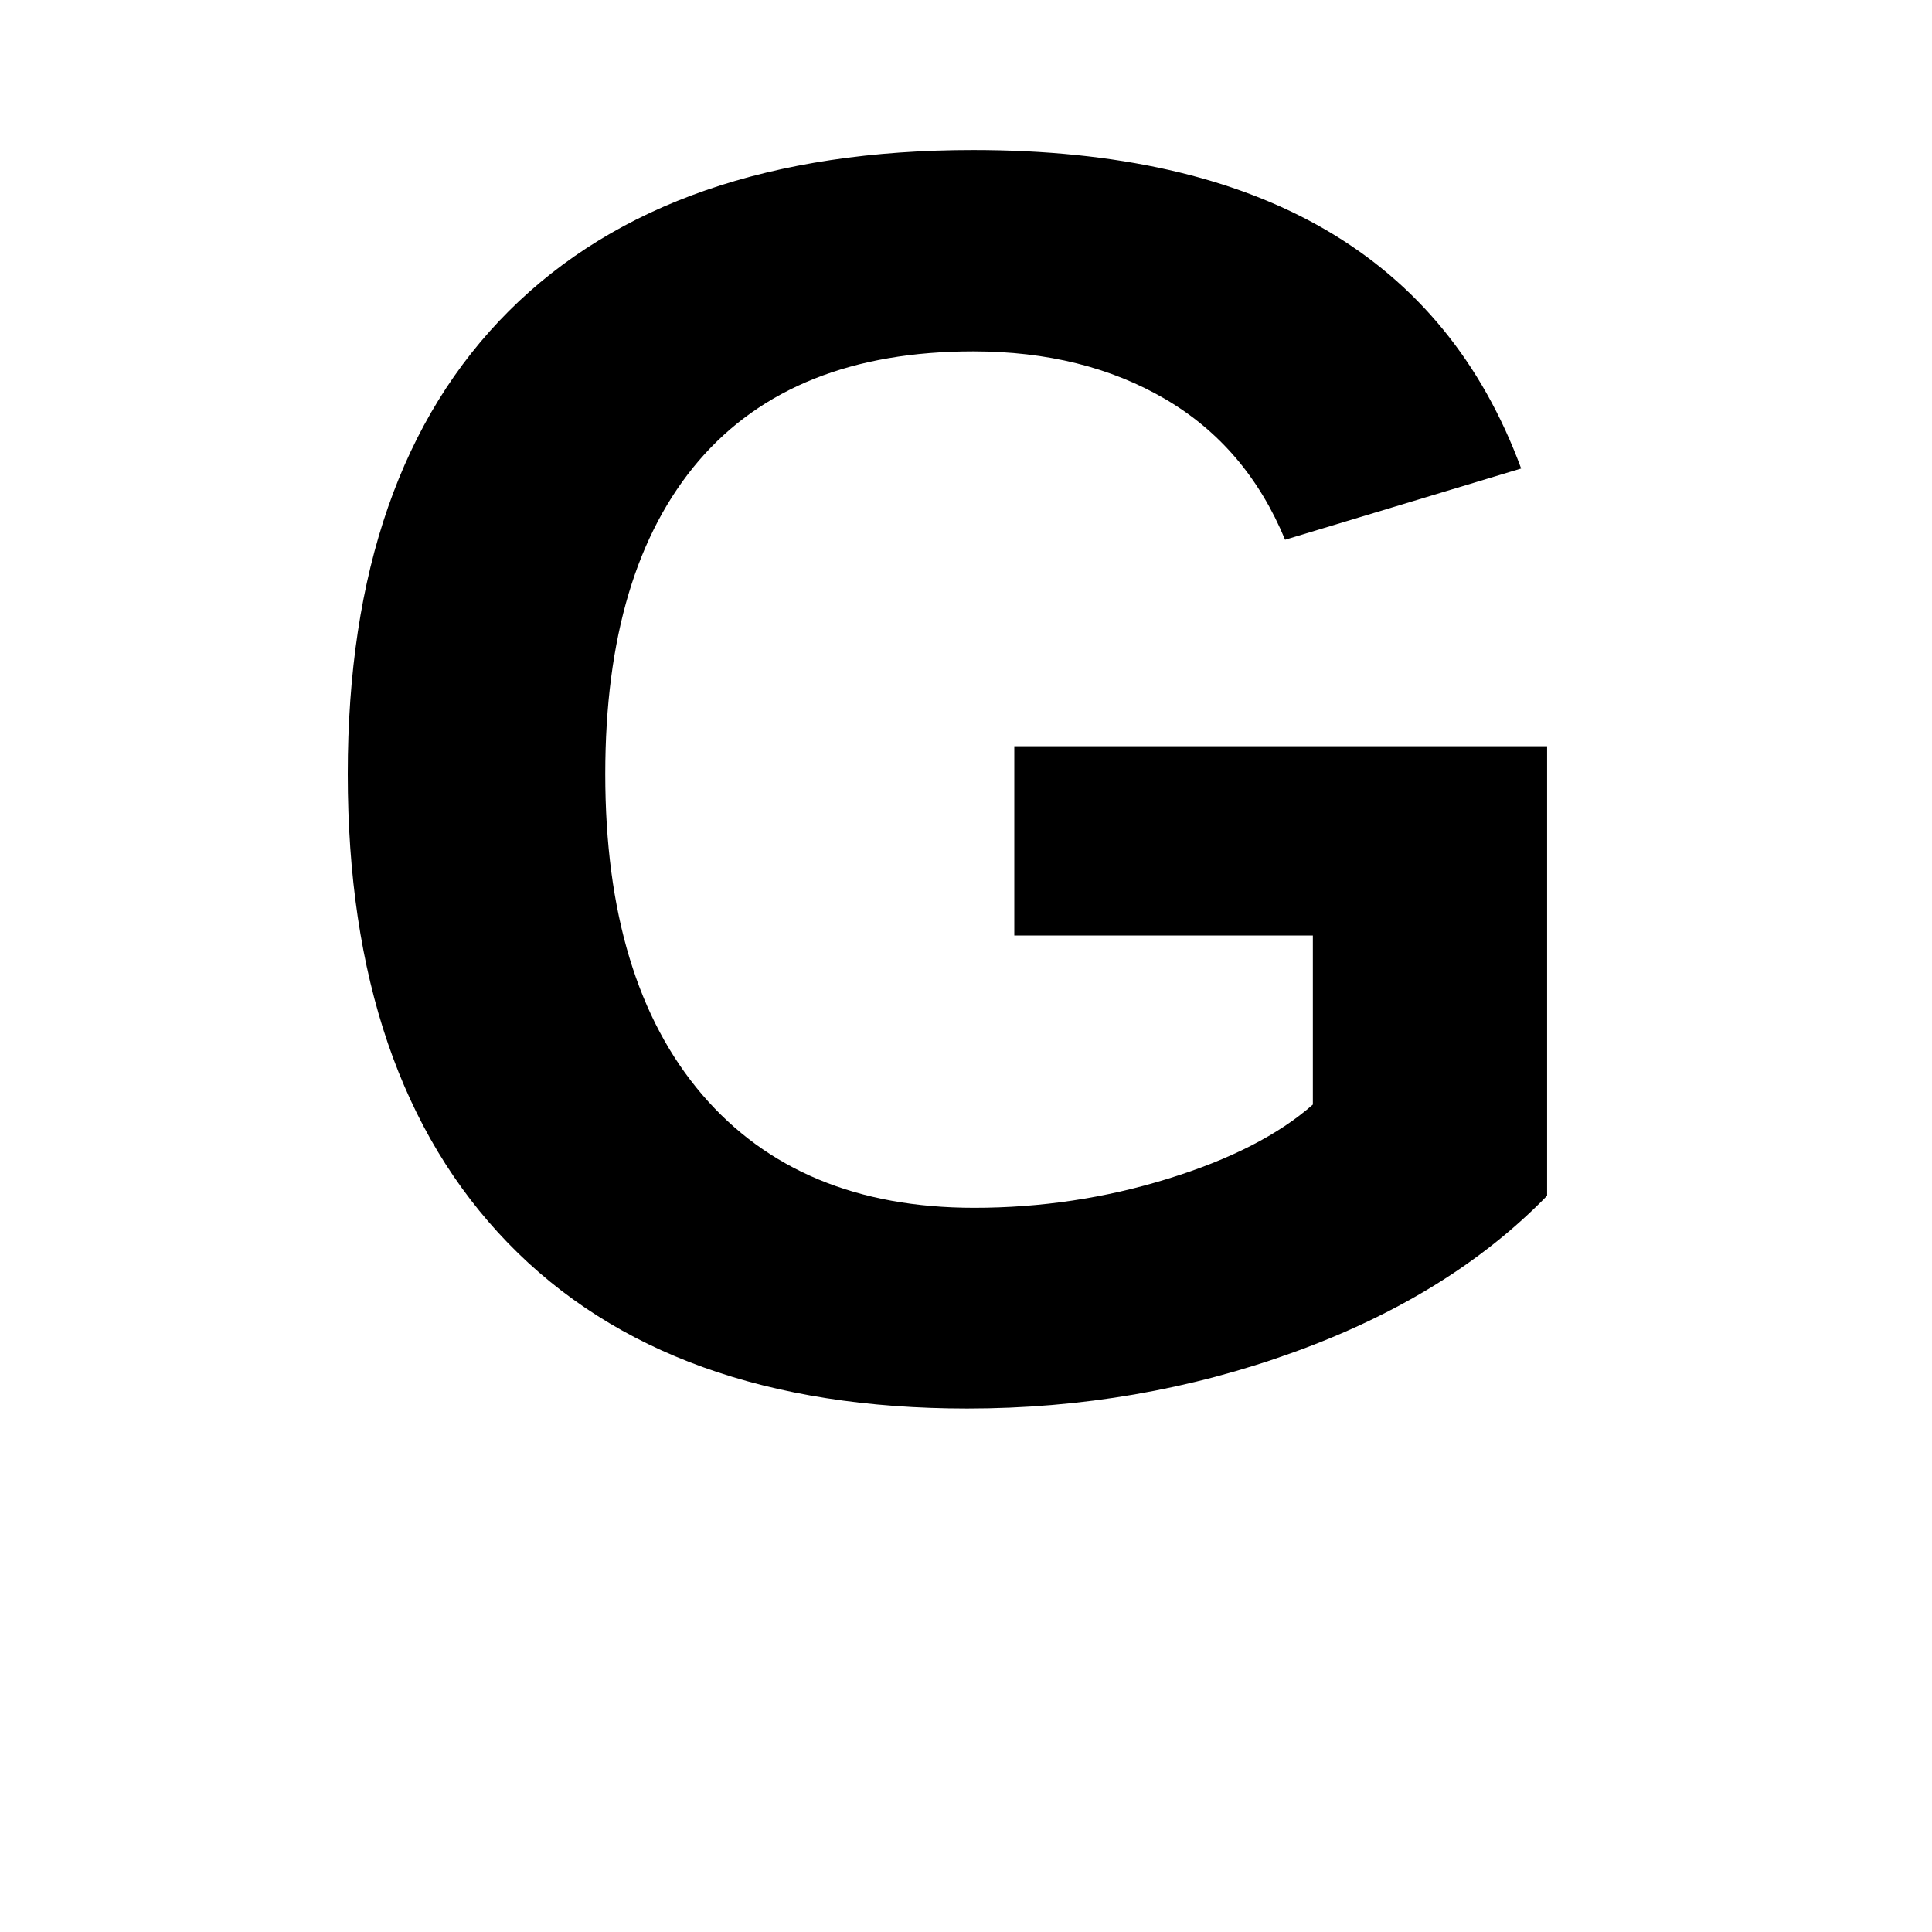
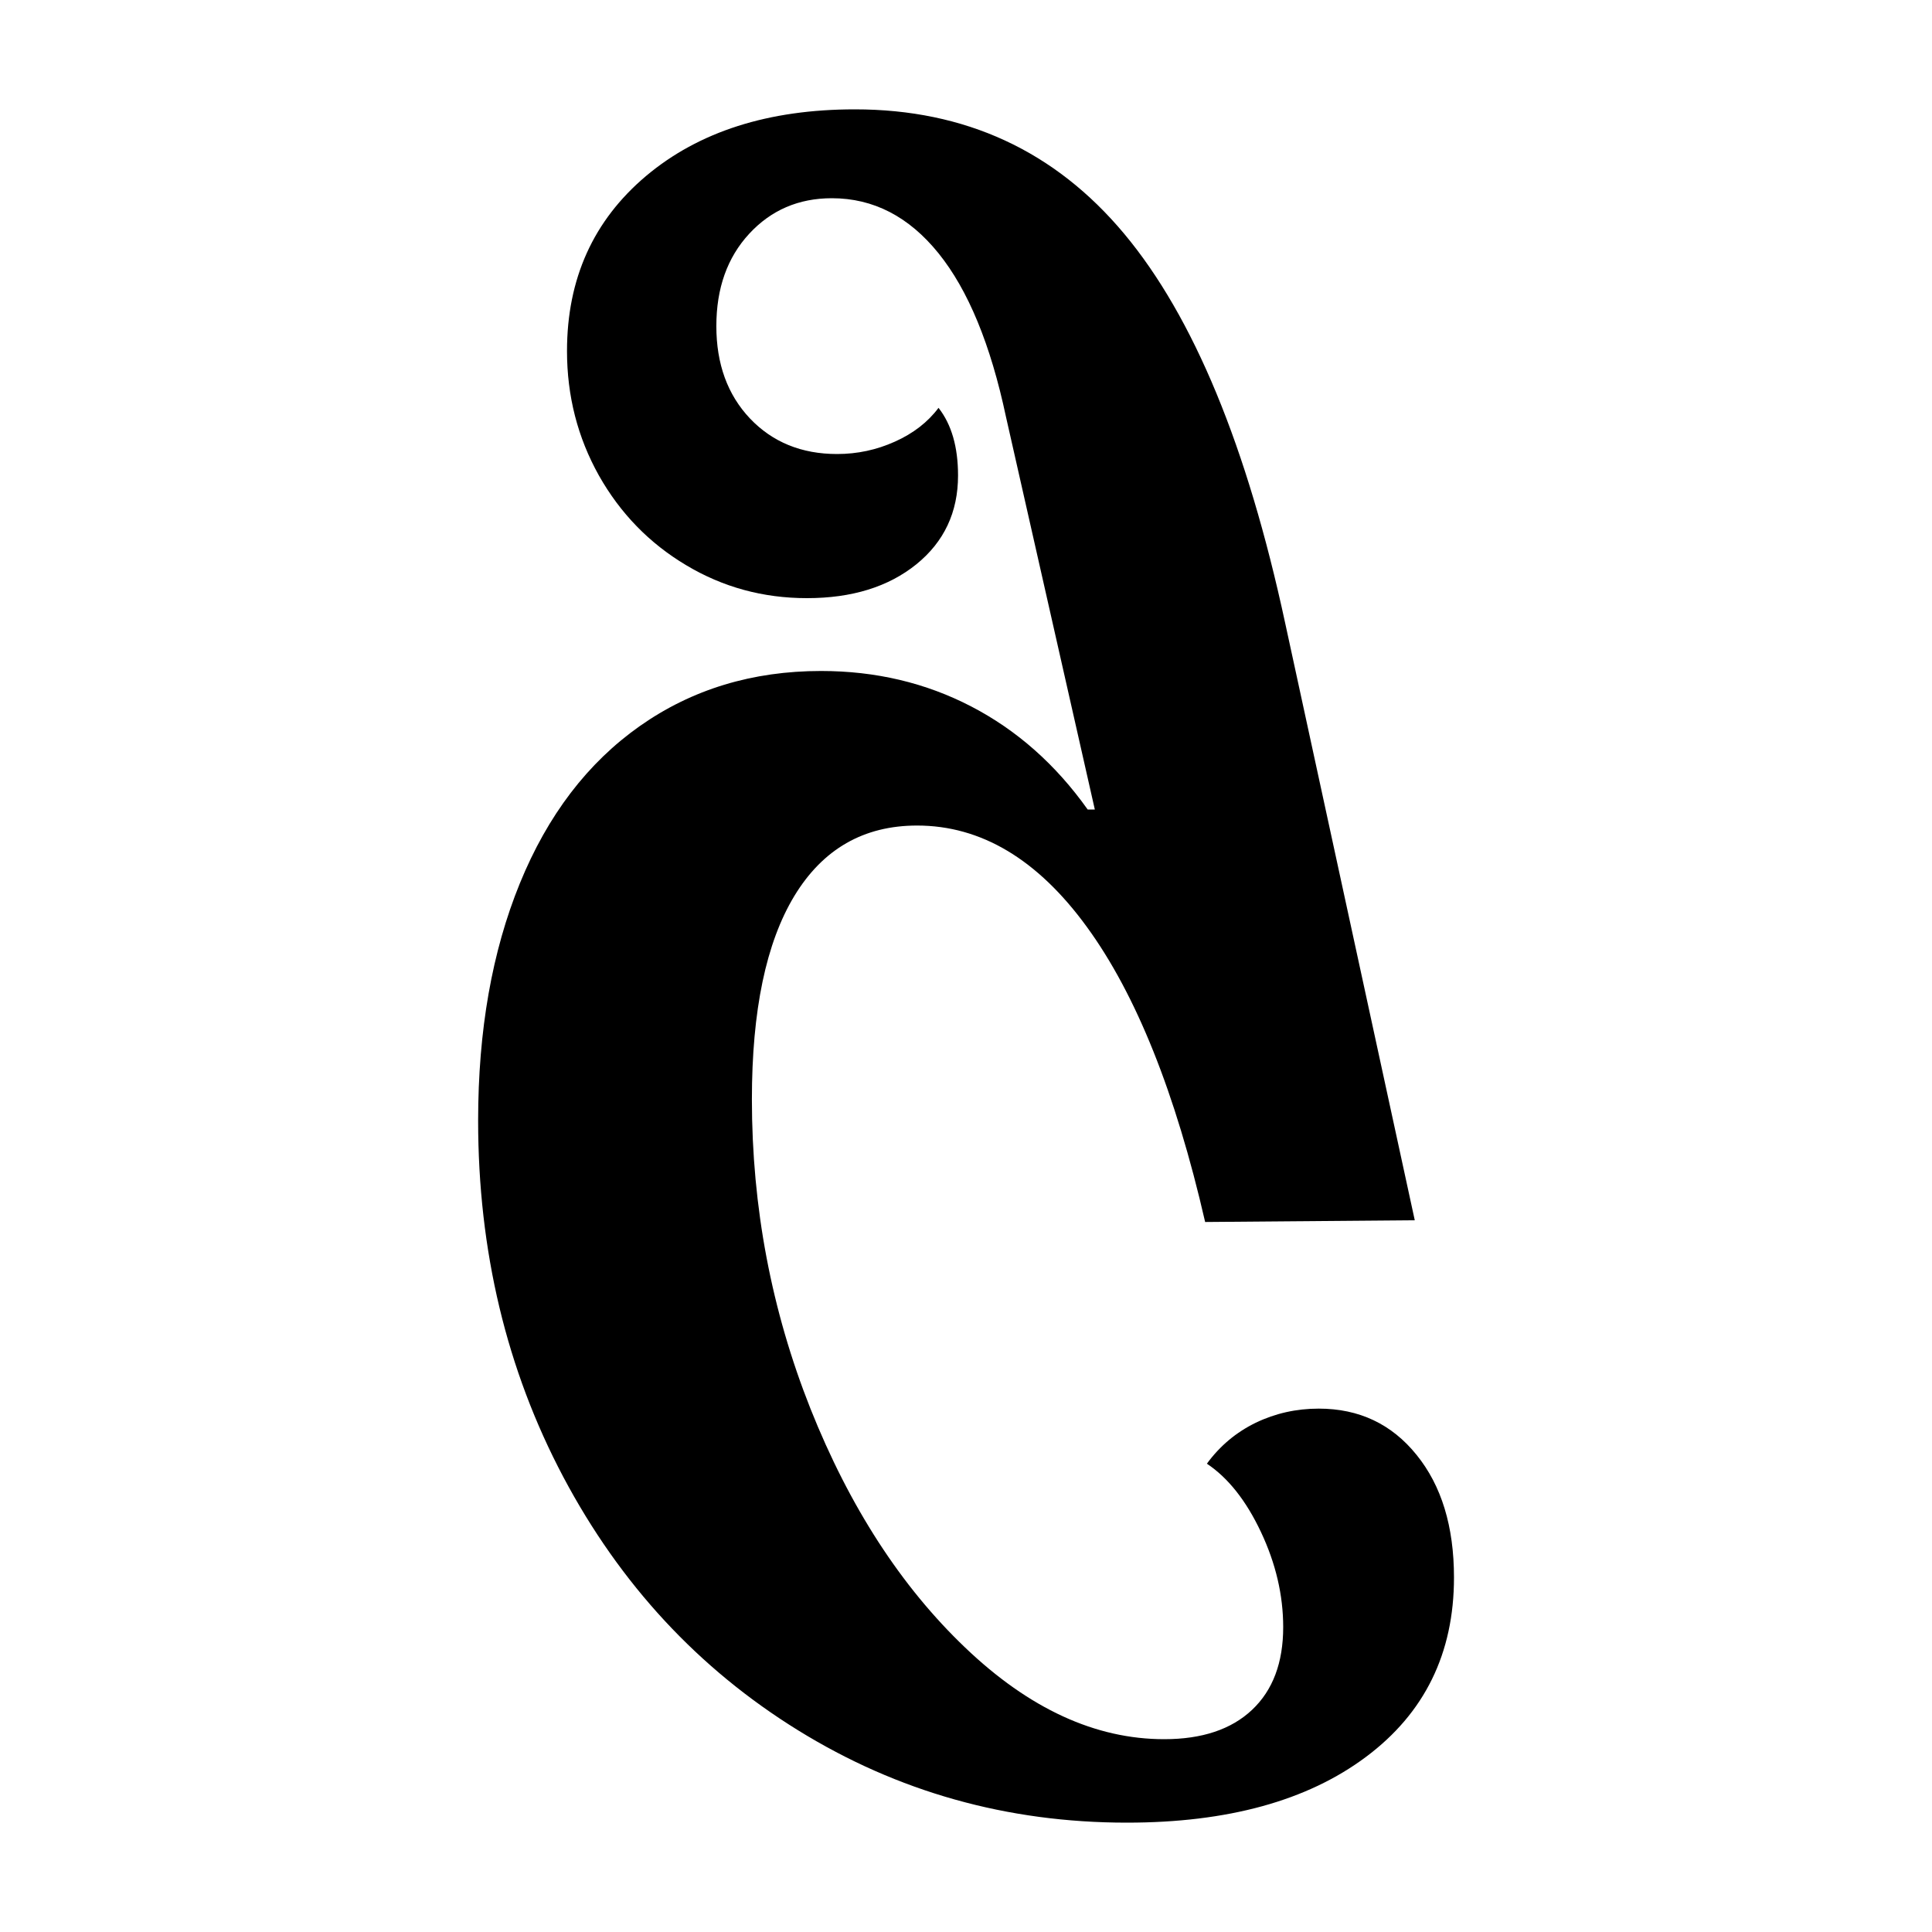
<svg xmlns="http://www.w3.org/2000/svg" viewBox="0 0 100 100">
  <rect width="100" height="100" fill="#ffffff" />
-   <text x="50" y="72" font-family="Arial, sans-serif" font-size="92" font-weight="bold" fill="#000000" text-anchor="middle">G</text>
+   <g transform="translate(22.998, 24.7) scale(1, -1)">
+     <path d="M21.25 19.04Q14.54 19.04 10.44 15.59Q6.35 12.14 6.35 6.53L6.35 6.53Q6.35 3.04 8.00 0.09Q9.66-2.85 12.51-4.55Q15.36-6.26 18.77-6.26L18.77-6.26Q22.26-6.26 24.43-4.51Q26.59-2.76 26.59 0.09L26.59 0.09Q26.59 2.30 25.58 3.59L25.58 3.59Q24.75 2.48 23.32 1.84Q21.90 1.20 20.33 1.20L20.33 1.20Q17.57 1.20 15.82 3.04Q14.08 4.88 14.08 7.82L14.08 7.82Q14.08 10.76 15.78 12.60Q17.48 14.44 20.06 14.44L20.06 14.44Q23.28 14.44 25.58 11.59Q27.88 8.74 29.07 3.13L29.07 3.13L33.67-17.20L33.30-17.20Q30.82-13.71 27.28-11.87Q23.74-10.03 19.50-10.03L19.50-10.03Q14.17-10.03 10.12-12.88Q6.07-15.73 3.91-21.02Q1.75-26.31 1.75-33.30L1.75-33.30Q1.75-43.42 6.16-51.75Q10.58-60.08 18.31-64.86Q26.04-69.64 35.33-69.64L35.33-69.64Q43.15-69.64 47.70-66.24Q52.26-62.84 52.26-56.95L52.26-56.95Q52.26-52.99 50.32-50.60Q48.39-48.21 45.26-48.21L45.26-48.21Q43.52-48.21 42.00-48.94Q40.48-49.68 39.47-51.06L39.47-51.06Q41.12-52.16 42.27-54.60Q43.42-57.04 43.42-59.52L43.42-59.52Q43.42-62.28 41.81-63.80Q40.20-65.32 37.26-65.32L37.26-65.32Q31.92-65.32 26.96-60.58Q21.99-55.84 18.95-48.21Q15.92-40.57 15.92-32.20L15.92-32.20Q15.92-25.30 18.12-21.67Q20.33-18.03 24.47-18.03L24.47-18.03Q29.44-18.03 33.26-23.28Q37.08-28.52 39.38-38.55L39.38-38.55L50.23-38.46L43.52-7.54Q40.57 6.16 35.19 12.60Q29.81 19.04 21.25 19.04L21.25 19.04Z" fill="#000000" />
+   </g>
</svg>
